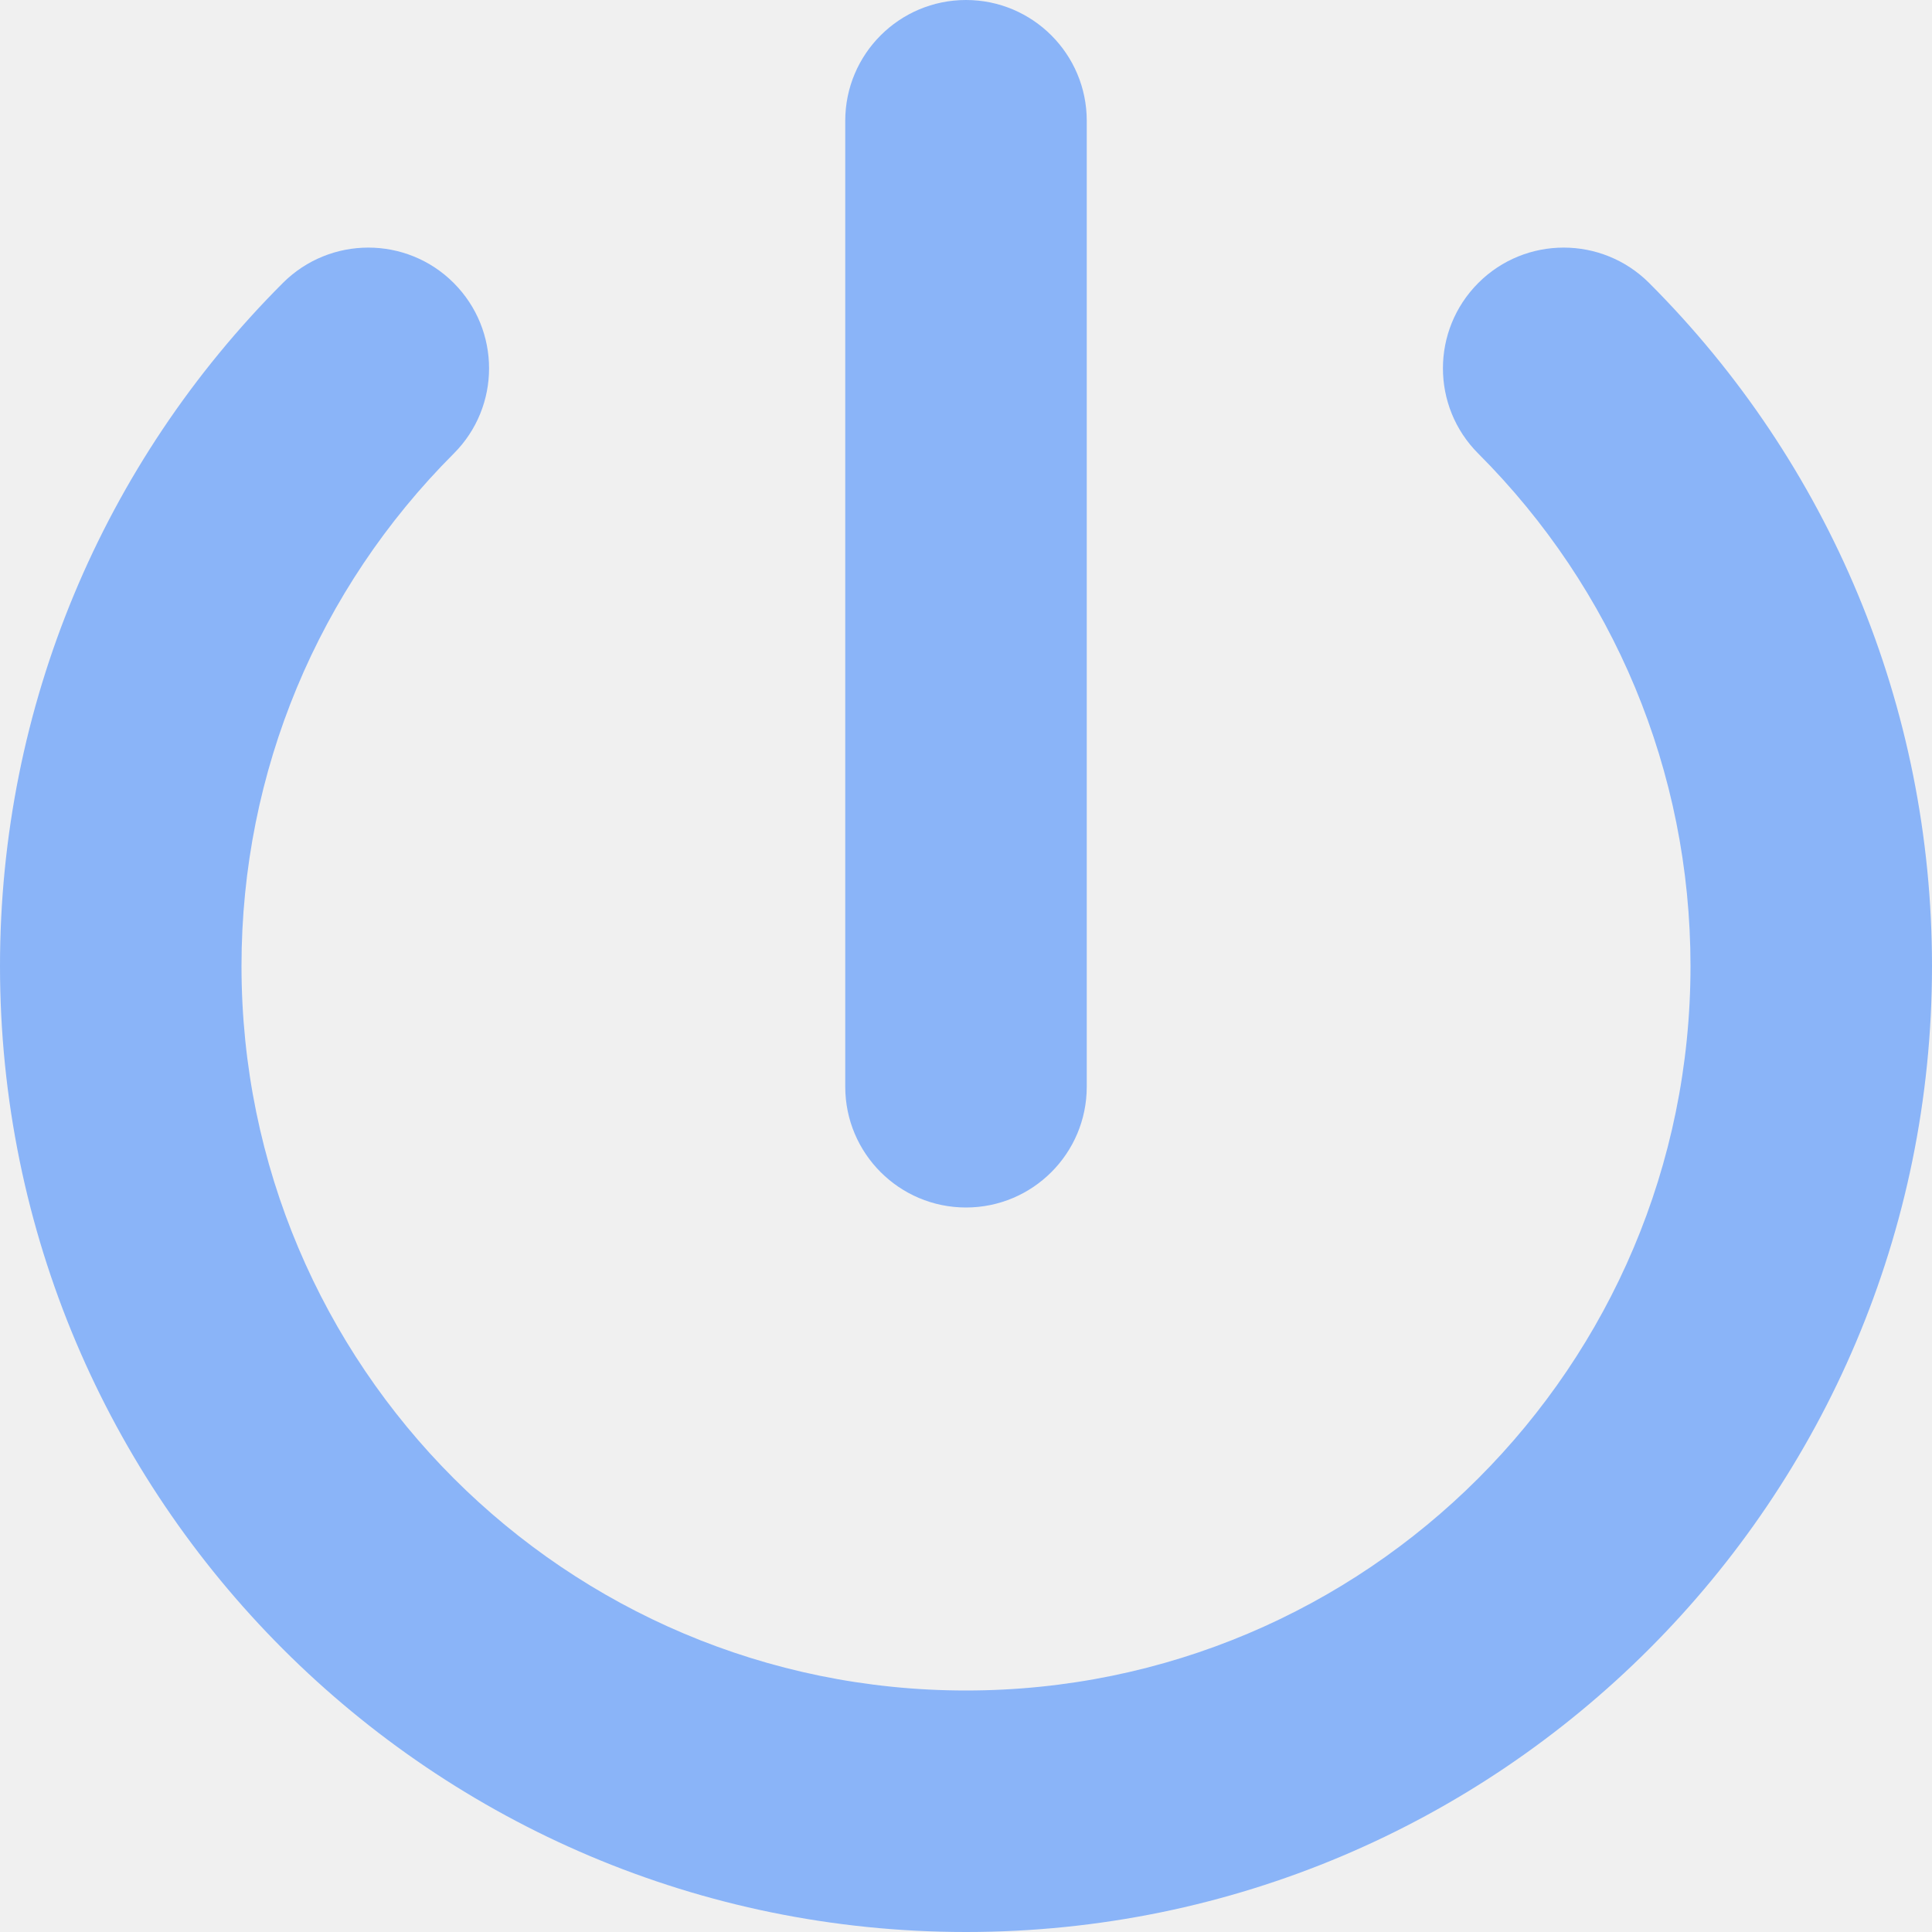
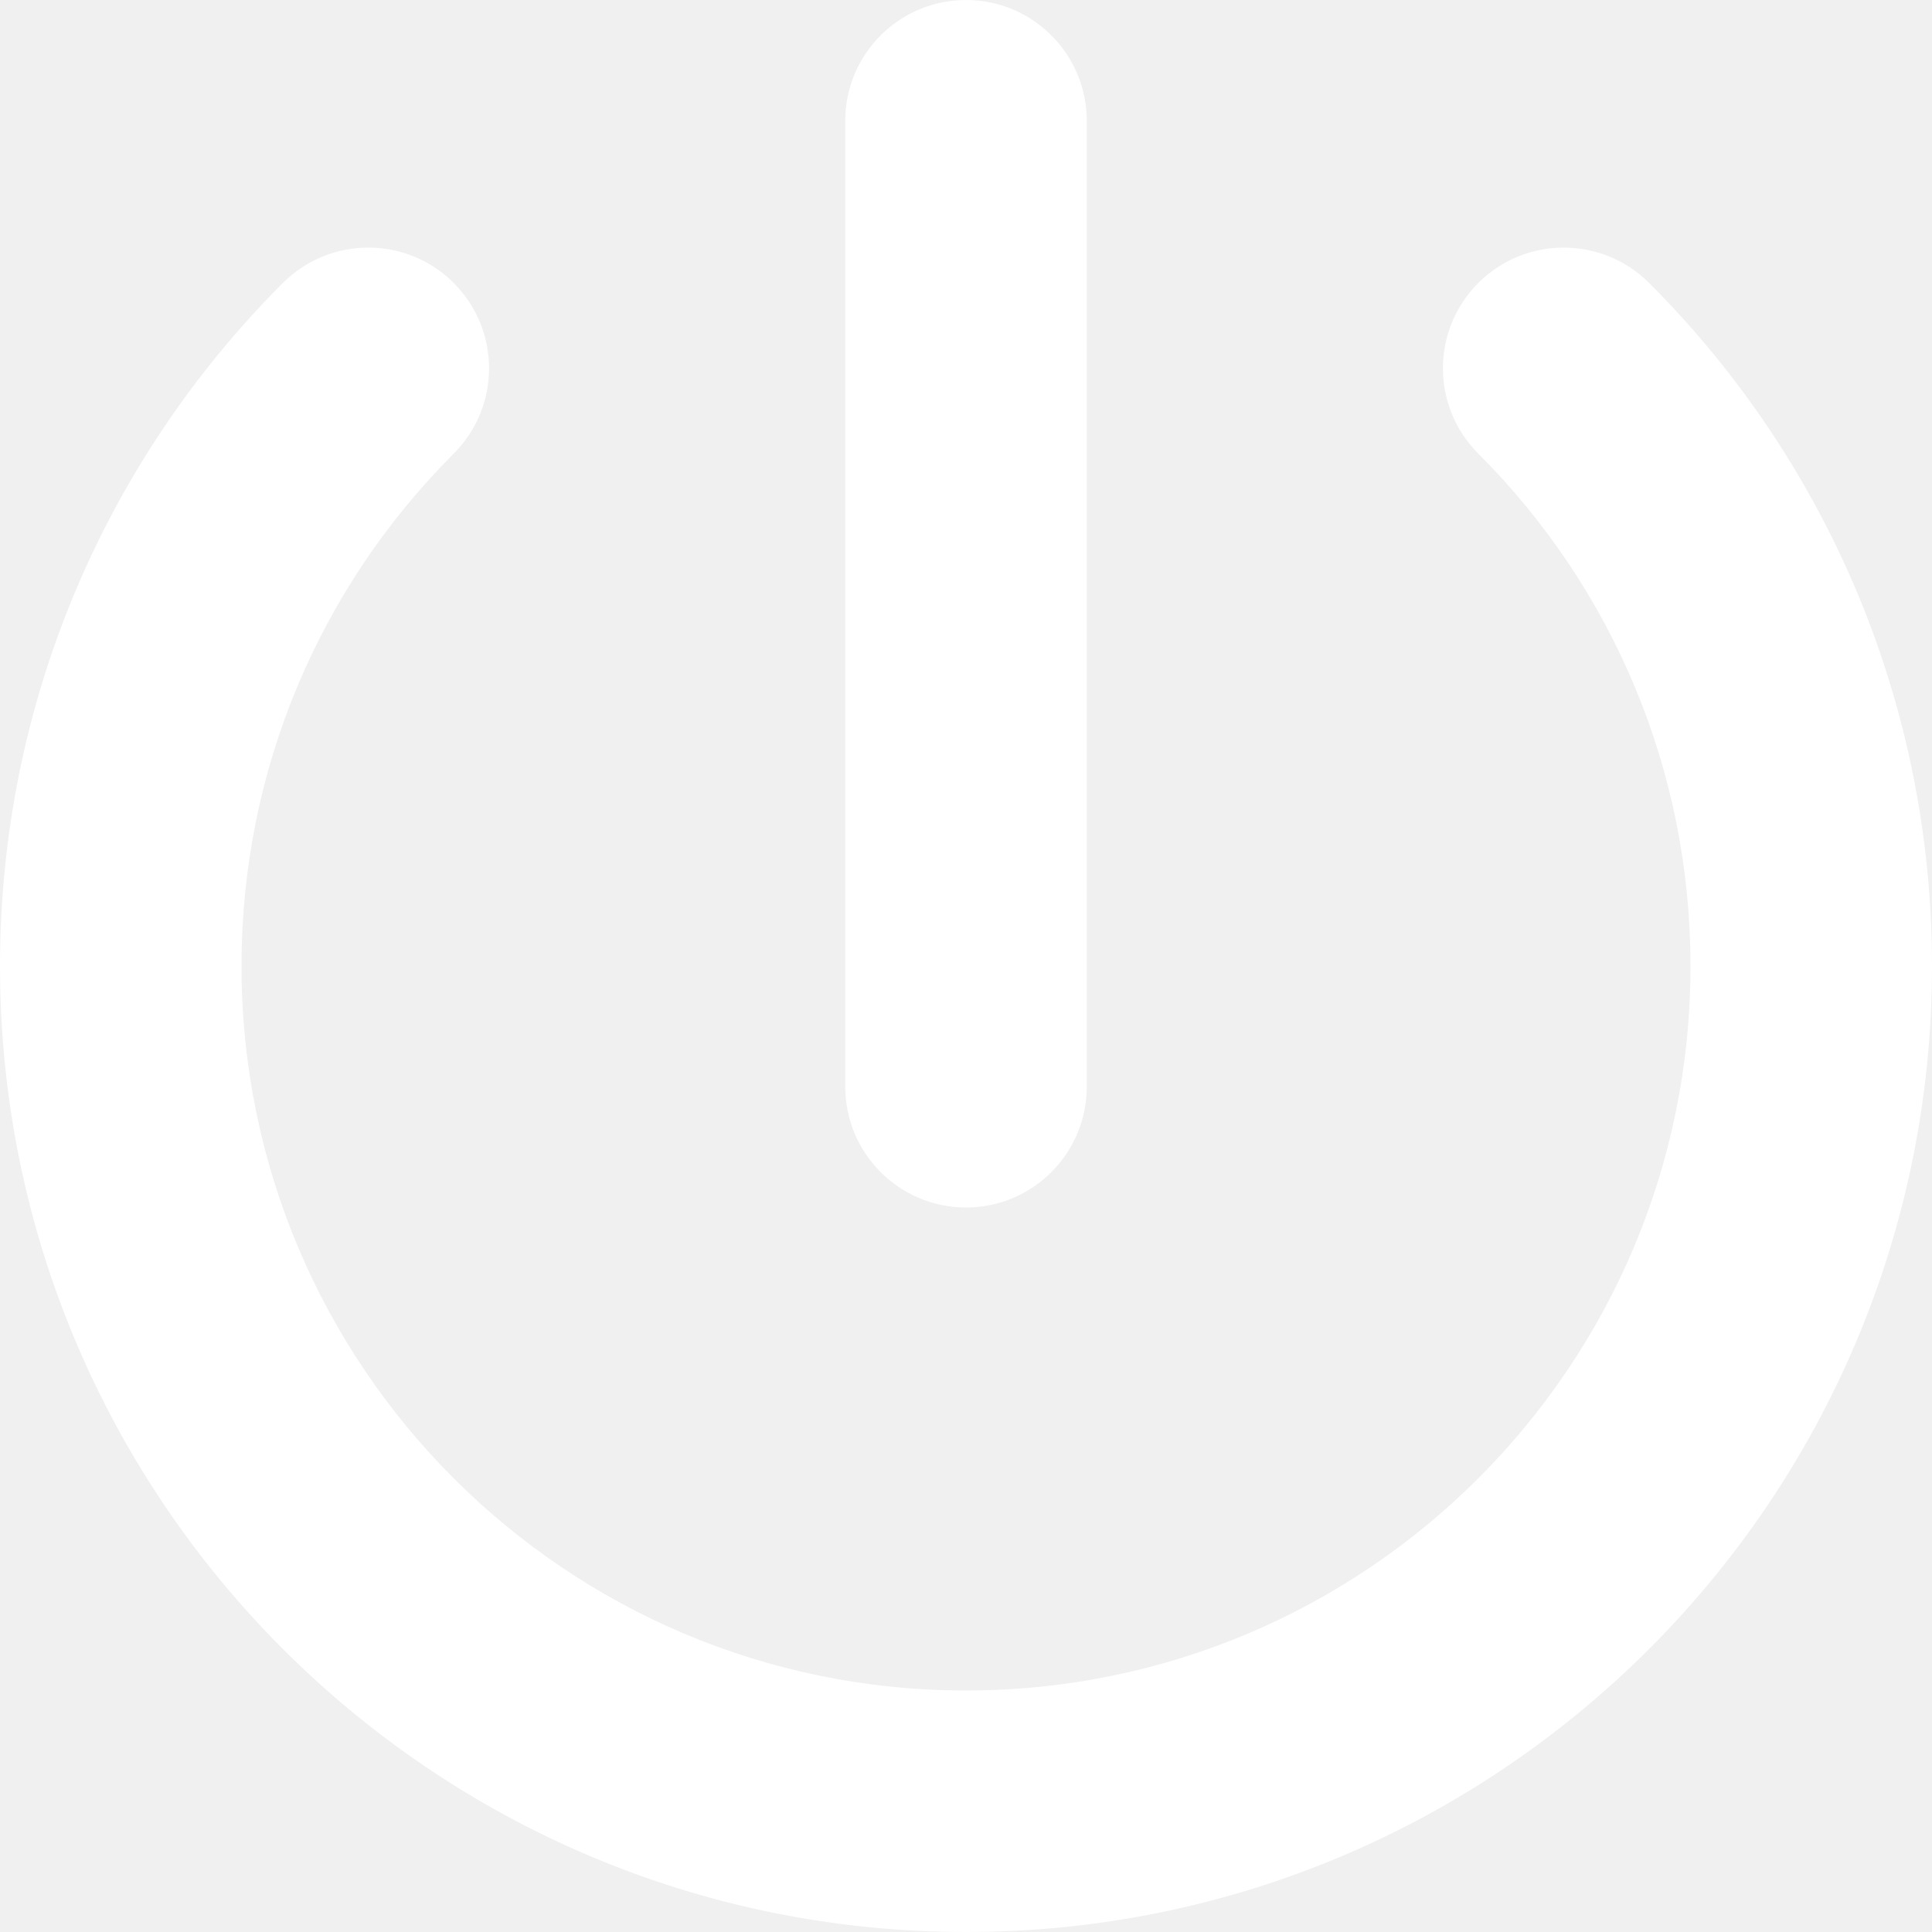
<svg xmlns="http://www.w3.org/2000/svg" width="16" height="16" viewBox="0 0 16 16">
-   <path fill="#8AB4F8" fill-rule="evenodd" d="M14.243,5.757 C13.852,5.367 13.852,4.734 14.243,4.343 C14.633,3.953 15.266,3.953 15.657,4.343 C17.147,5.833 18,7.85 18,10 C18,14.418 14.418,18 10,18 C5.582,18 2,14.418 2,10 C2,7.85 2.853,5.833 4.343,4.343 C4.734,3.953 5.367,3.953 5.757,4.343 C6.148,4.734 6.148,5.367 5.757,5.757 C4.639,6.876 4,8.386 4,10 C4,13.314 6.686,16 10,16 C13.314,16 16,13.314 16,10 C16,8.386 15.361,6.876 14.243,5.757 Z M9,3 C9,2.448 9.448,2 10,2 C10.552,2 11,2.448 11,3 L11,11 C11,11.552 10.552,12 10,12 C9.448,12 9,11.552 9,11 L9,3 Z" transform="translate(-2 -2)" />
+   <path fill="#ffffff" fill-rule="evenodd" d="M14.243,5.757 C13.852,5.367 13.852,4.734 14.243,4.343 C14.633,3.953 15.266,3.953 15.657,4.343 C17.147,5.833 18,7.85 18,10 C18,14.418 14.418,18 10,18 C5.582,18 2,14.418 2,10 C2,7.85 2.853,5.833 4.343,4.343 C4.734,3.953 5.367,3.953 5.757,4.343 C6.148,4.734 6.148,5.367 5.757,5.757 C4.639,6.876 4,8.386 4,10 C4,13.314 6.686,16 10,16 C13.314,16 16,13.314 16,10 C16,8.386 15.361,6.876 14.243,5.757 Z M9,3 C9,2.448 9.448,2 10,2 C10.552,2 11,2.448 11,3 L11,11 C11,11.552 10.552,12 10,12 C9.448,12 9,11.552 9,11 L9,3 Z" transform="translate(-2 -2)" />
</svg>
